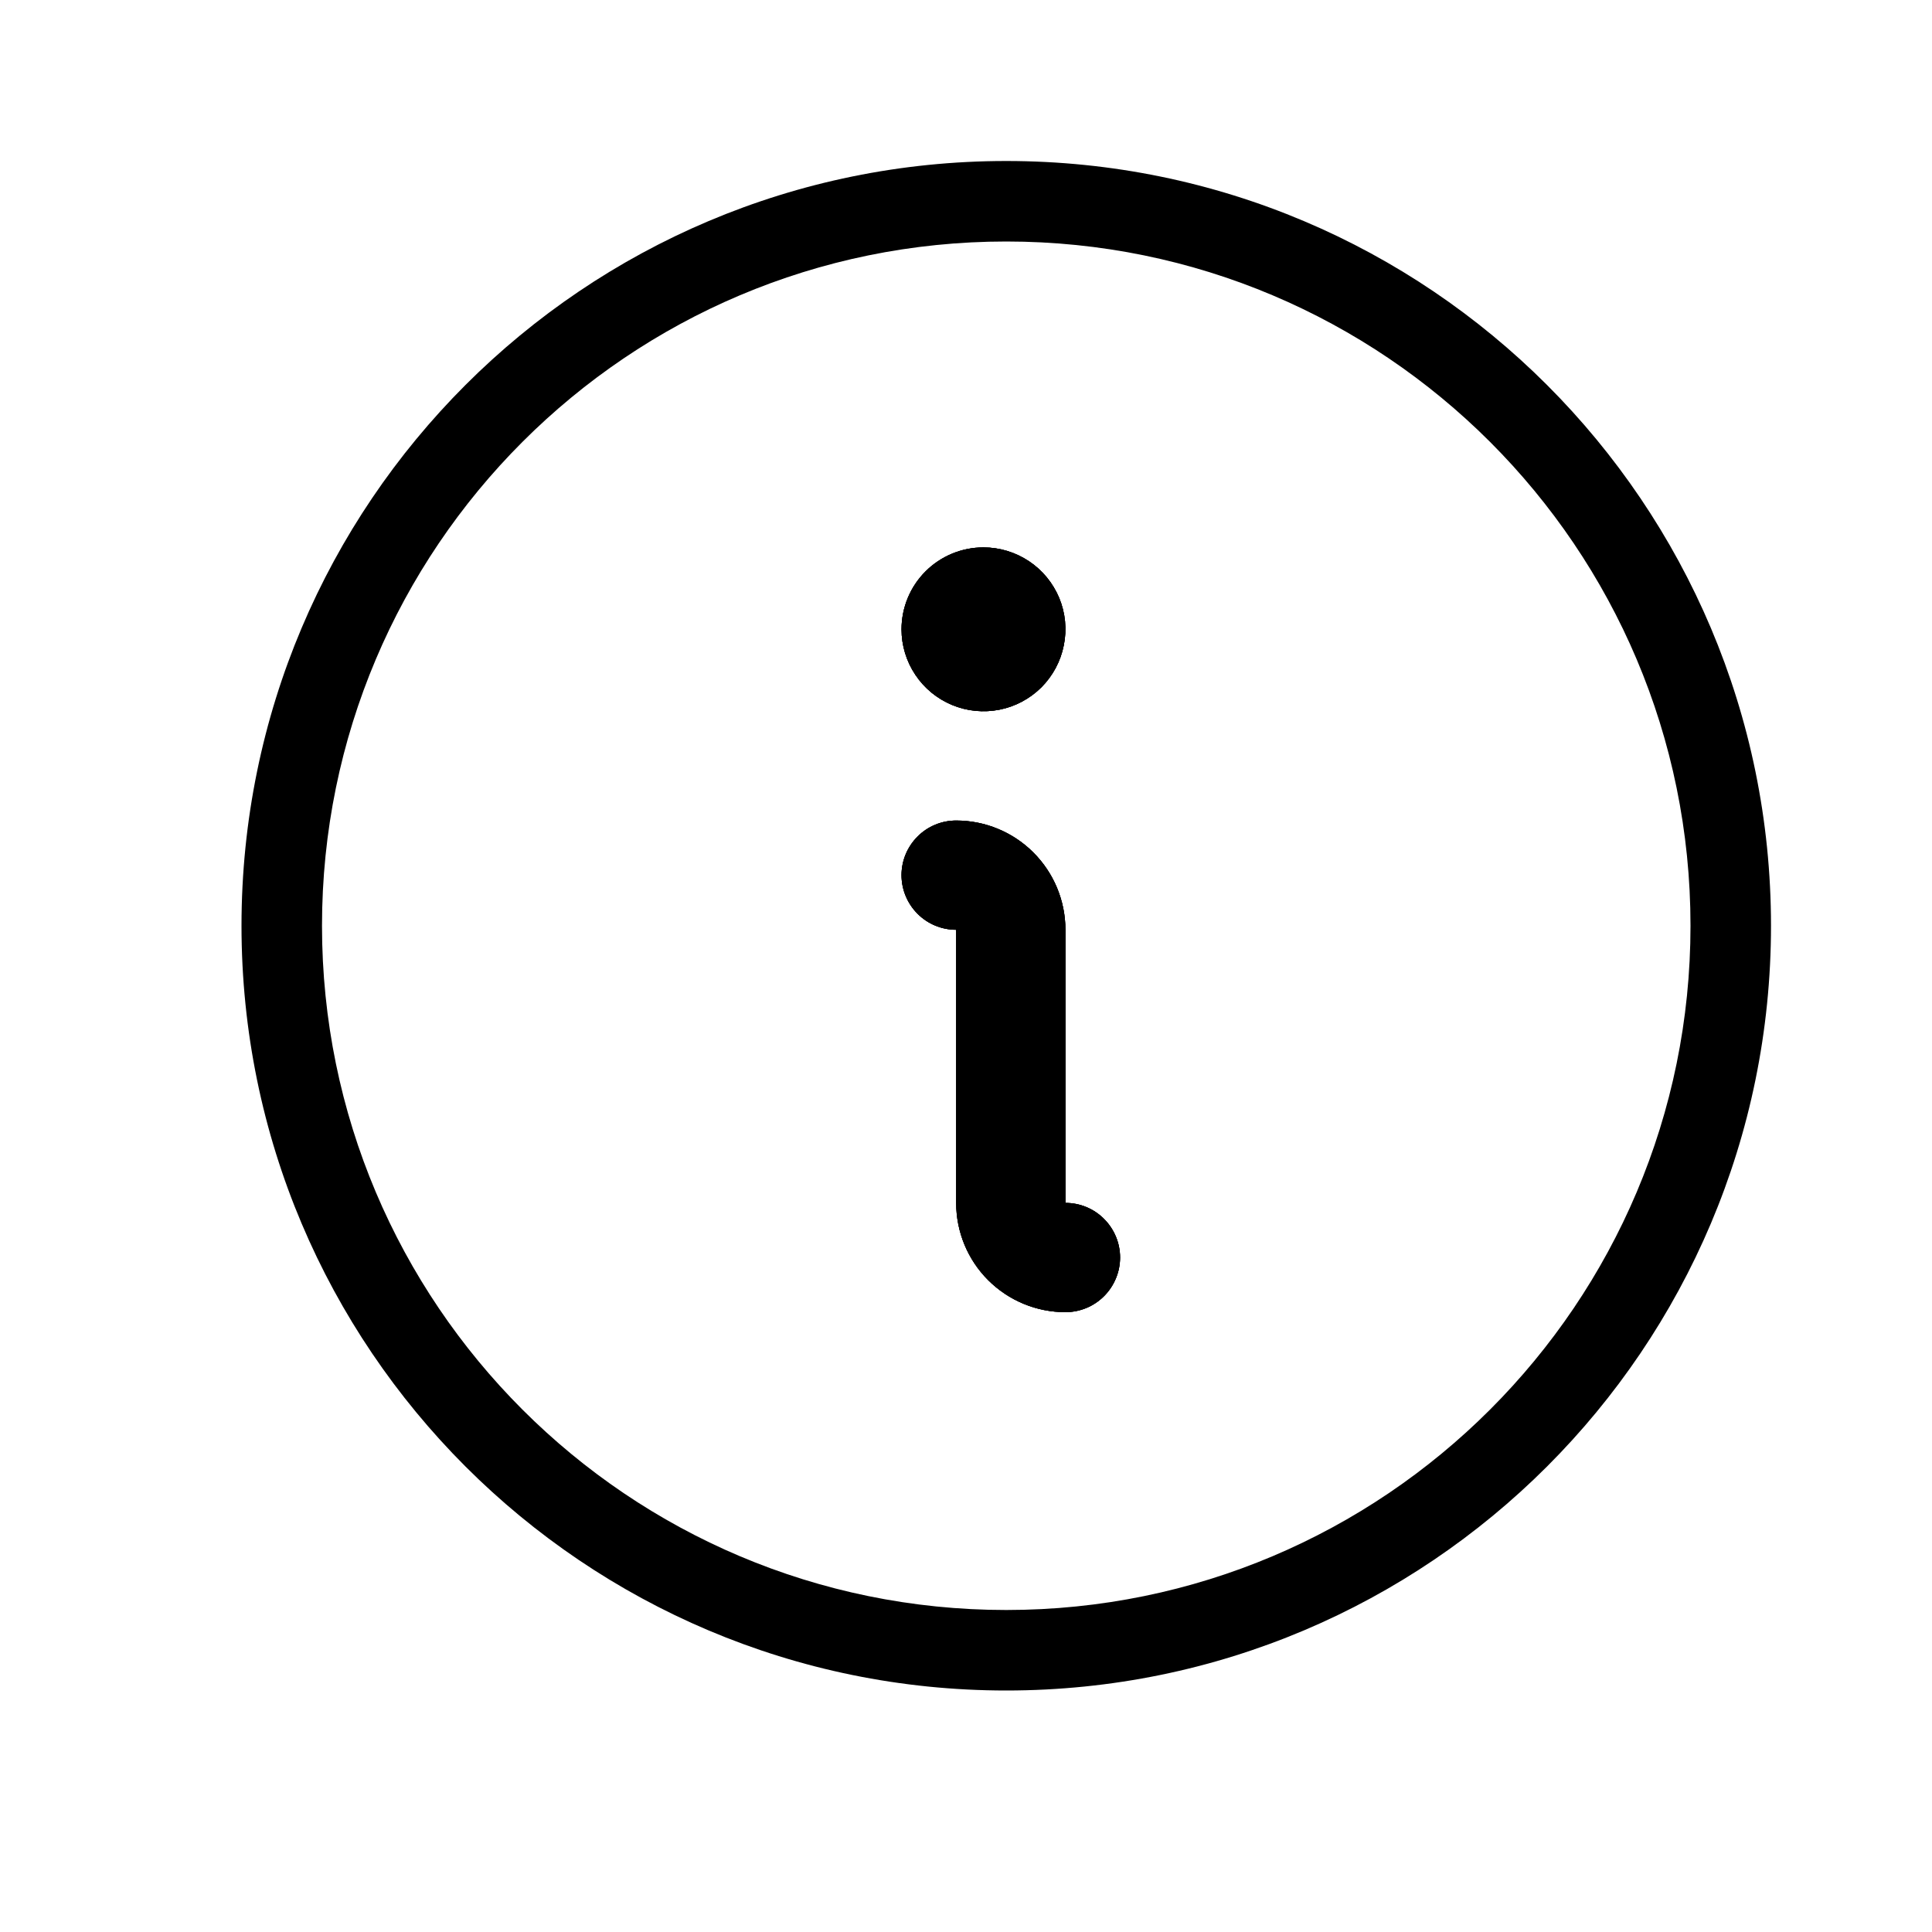
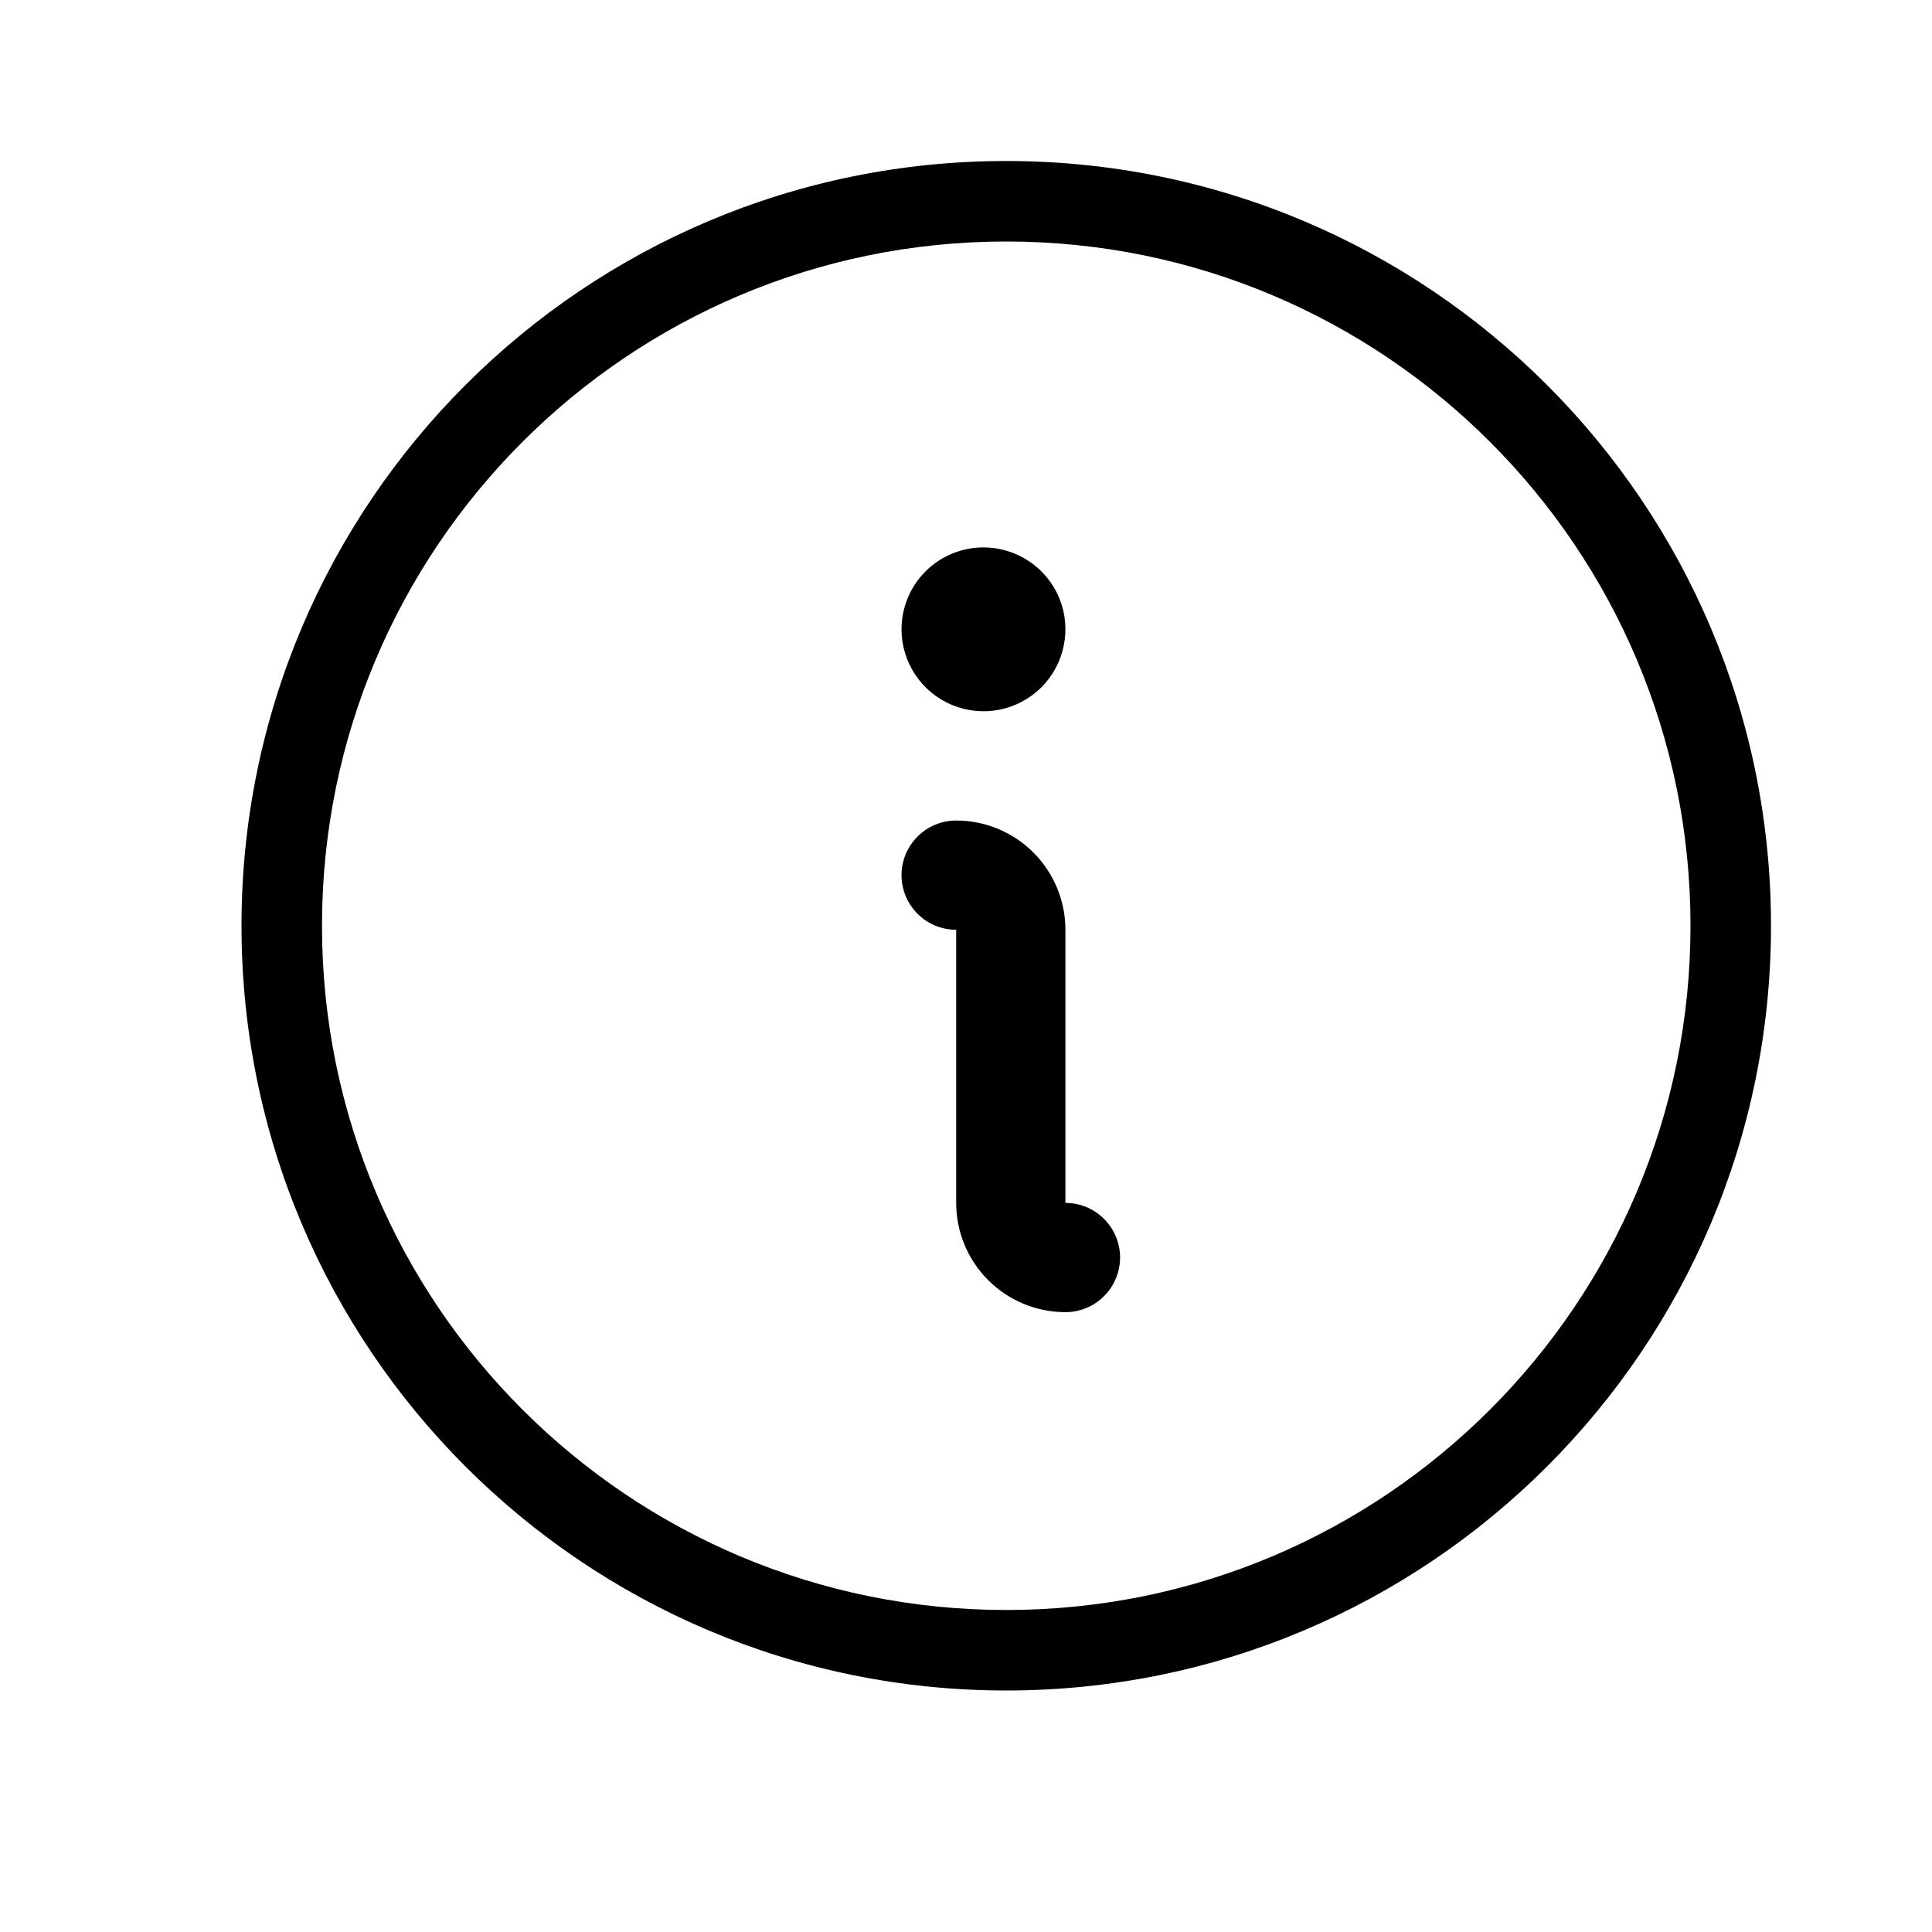
<svg xmlns="http://www.w3.org/2000/svg" width="24" height="24" viewBox="0 0 24 24" fill="currentColor">
  <path fill-rule="evenodd" clip-rule="evenodd" d="M12.5 20C17.194 20 21 16.194 21 11.5C21 6.806 17.194 3 12.5 3C7.806 3 4 6.806 4 11.5C4 16.194 7.806 20 12.5 20ZM12.5 21C17.747 21 22 16.747 22 11.5C22 6.253 17.747 2 12.5 2C7.253 2 3 6.253 3 11.5C3 16.747 7.253 21 12.5 21Z" />
-   <path d="M12.217 6.8C12.418 6.8 12.615 6.86 12.783 6.972C12.95 7.083 13.08 7.242 13.158 7.428C13.235 7.614 13.255 7.819 13.215 8.016C13.176 8.214 13.079 8.395 12.937 8.538C12.794 8.68 12.613 8.777 12.416 8.816C12.218 8.855 12.014 8.835 11.828 8.758C11.642 8.681 11.483 8.551 11.371 8.383C11.259 8.216 11.199 8.019 11.199 7.818C11.199 7.548 11.306 7.289 11.497 7.098C11.688 6.907 11.947 6.8 12.217 6.8ZM13.235 16.3C12.875 16.3 12.53 16.157 12.275 15.902C12.021 15.648 11.878 15.303 11.878 14.943V11.55C11.698 11.55 11.525 11.479 11.398 11.351C11.271 11.224 11.199 11.051 11.199 10.871C11.199 10.691 11.271 10.519 11.398 10.392C11.525 10.264 11.698 10.193 11.878 10.193C12.238 10.193 12.583 10.336 12.837 10.59C13.092 10.845 13.235 11.19 13.235 11.55V14.943C13.415 14.943 13.588 15.014 13.715 15.142C13.842 15.269 13.914 15.441 13.914 15.621C13.914 15.801 13.842 15.974 13.715 16.101C13.588 16.229 13.415 16.3 13.235 16.3Z" />
-   <path d="M13.235 16.3C12.875 16.3 12.53 16.157 12.275 15.902C12.021 15.648 11.878 15.303 11.878 14.943V11.55C11.698 11.55 11.525 11.479 11.398 11.351C11.271 11.224 11.199 11.051 11.199 10.871C11.199 10.691 11.271 10.519 11.398 10.392C11.525 10.264 11.698 10.193 11.878 10.193C12.238 10.193 12.583 10.336 12.837 10.59C13.092 10.845 13.235 11.19 13.235 11.55V14.943C13.415 14.943 13.588 15.014 13.715 15.142C13.842 15.269 13.914 15.441 13.914 15.621C13.914 15.801 13.842 15.974 13.715 16.101C13.588 16.229 13.415 16.3 13.235 16.3Z" />
-   <path d="M12.217 6.8C12.418 6.8 12.615 6.86 12.783 6.972C12.95 7.083 13.08 7.242 13.158 7.428C13.235 7.614 13.255 7.819 13.215 8.016C13.176 8.214 13.079 8.395 12.937 8.538C12.794 8.68 12.613 8.777 12.416 8.816C12.218 8.855 12.014 8.835 11.828 8.758C11.642 8.681 11.483 8.551 11.371 8.383C11.259 8.216 11.199 8.019 11.199 7.818C11.199 7.548 11.306 7.289 11.497 7.098C11.688 6.907 11.947 6.8 12.217 6.8Z" />
-   <path d="M12.378 11.05V14.943C12.378 15.17 12.468 15.388 12.629 15.549C12.79 15.71 13.008 15.8 13.235 15.8C13.282 15.8 13.328 15.781 13.361 15.748C13.395 15.714 13.414 15.669 13.414 15.621C13.414 15.574 13.395 15.529 13.361 15.495C13.328 15.462 13.282 15.443 13.235 15.443H12.735V11.55C12.735 11.323 12.645 11.105 12.484 10.944C12.323 10.783 12.105 10.693 11.878 10.693C11.83 10.693 11.785 10.712 11.752 10.745C11.718 10.779 11.699 10.824 11.699 10.871C11.699 10.919 11.718 10.964 11.752 10.998C11.785 11.031 11.83 11.05 11.878 11.05H12.378ZM12.505 7.387C12.42 7.33 12.319 7.3 12.217 7.3C12.08 7.3 11.948 7.355 11.851 7.452C11.754 7.549 11.699 7.681 11.699 7.818C11.699 7.92 11.73 8.02 11.787 8.106C11.843 8.191 11.924 8.257 12.019 8.296C12.114 8.335 12.218 8.346 12.318 8.326C12.419 8.306 12.511 8.256 12.583 8.184C12.656 8.112 12.705 8.019 12.725 7.919C12.745 7.818 12.735 7.714 12.695 7.62C12.656 7.525 12.59 7.444 12.505 7.387ZM12.217 6.8C12.418 6.8 12.615 6.86 12.783 6.972C12.95 7.083 13.08 7.242 13.158 7.428C13.235 7.614 13.255 7.819 13.215 8.016C13.176 8.214 13.079 8.395 12.937 8.538C12.794 8.68 12.613 8.777 12.416 8.816C12.218 8.855 12.014 8.835 11.828 8.758C11.642 8.681 11.483 8.551 11.371 8.383C11.259 8.216 11.199 8.019 11.199 7.818C11.199 7.548 11.306 7.289 11.497 7.098C11.688 6.907 11.947 6.8 12.217 6.8ZM13.235 16.3C12.875 16.3 12.53 16.157 12.275 15.902C12.021 15.648 11.878 15.303 11.878 14.943V11.55C11.698 11.55 11.525 11.479 11.398 11.351C11.271 11.224 11.199 11.051 11.199 10.871C11.199 10.691 11.271 10.519 11.398 10.392C11.525 10.264 11.698 10.193 11.878 10.193C12.238 10.193 12.583 10.336 12.837 10.59C13.092 10.845 13.235 11.19 13.235 11.55V14.943C13.415 14.943 13.588 15.014 13.715 15.142C13.842 15.269 13.914 15.441 13.914 15.621C13.914 15.801 13.842 15.974 13.715 16.101C13.588 16.229 13.415 16.3 13.235 16.3Z" />
+   <path d="M12.217 6.8C12.418 6.8 12.615 6.86 12.783 6.972C12.95 7.083 13.08 7.242 13.158 7.428C13.235 7.614 13.255 7.819 13.215 8.016C13.176 8.214 13.079 8.395 12.937 8.538C12.794 8.68 12.613 8.777 12.416 8.816C12.218 8.855 12.014 8.835 11.828 8.758C11.642 8.681 11.483 8.551 11.371 8.383C11.259 8.216 11.199 8.019 11.199 7.818C11.199 7.548 11.306 7.289 11.497 7.098C11.688 6.907 11.947 6.8 12.217 6.8Z M13.235 16.3C12.875 16.3 12.53 16.157 12.275 15.902C12.021 15.648 11.878 15.303 11.878 14.943V11.55C11.698 11.55 11.525 11.479 11.398 11.351C11.271 11.224 11.199 11.051 11.199 10.871C11.199 10.691 11.271 10.519 11.398 10.392C11.525 10.264 11.698 10.193 11.878 10.193C12.238 10.193 12.583 10.336 12.837 10.59C13.092 10.845 13.235 11.19 13.235 11.55V14.943C13.415 14.943 13.588 15.014 13.715 15.142C13.842 15.269 13.914 15.441 13.914 15.621C13.914 15.801 13.842 15.974 13.715 16.101C13.588 16.229 13.415 16.3 13.235 16.3Z" />
</svg>
